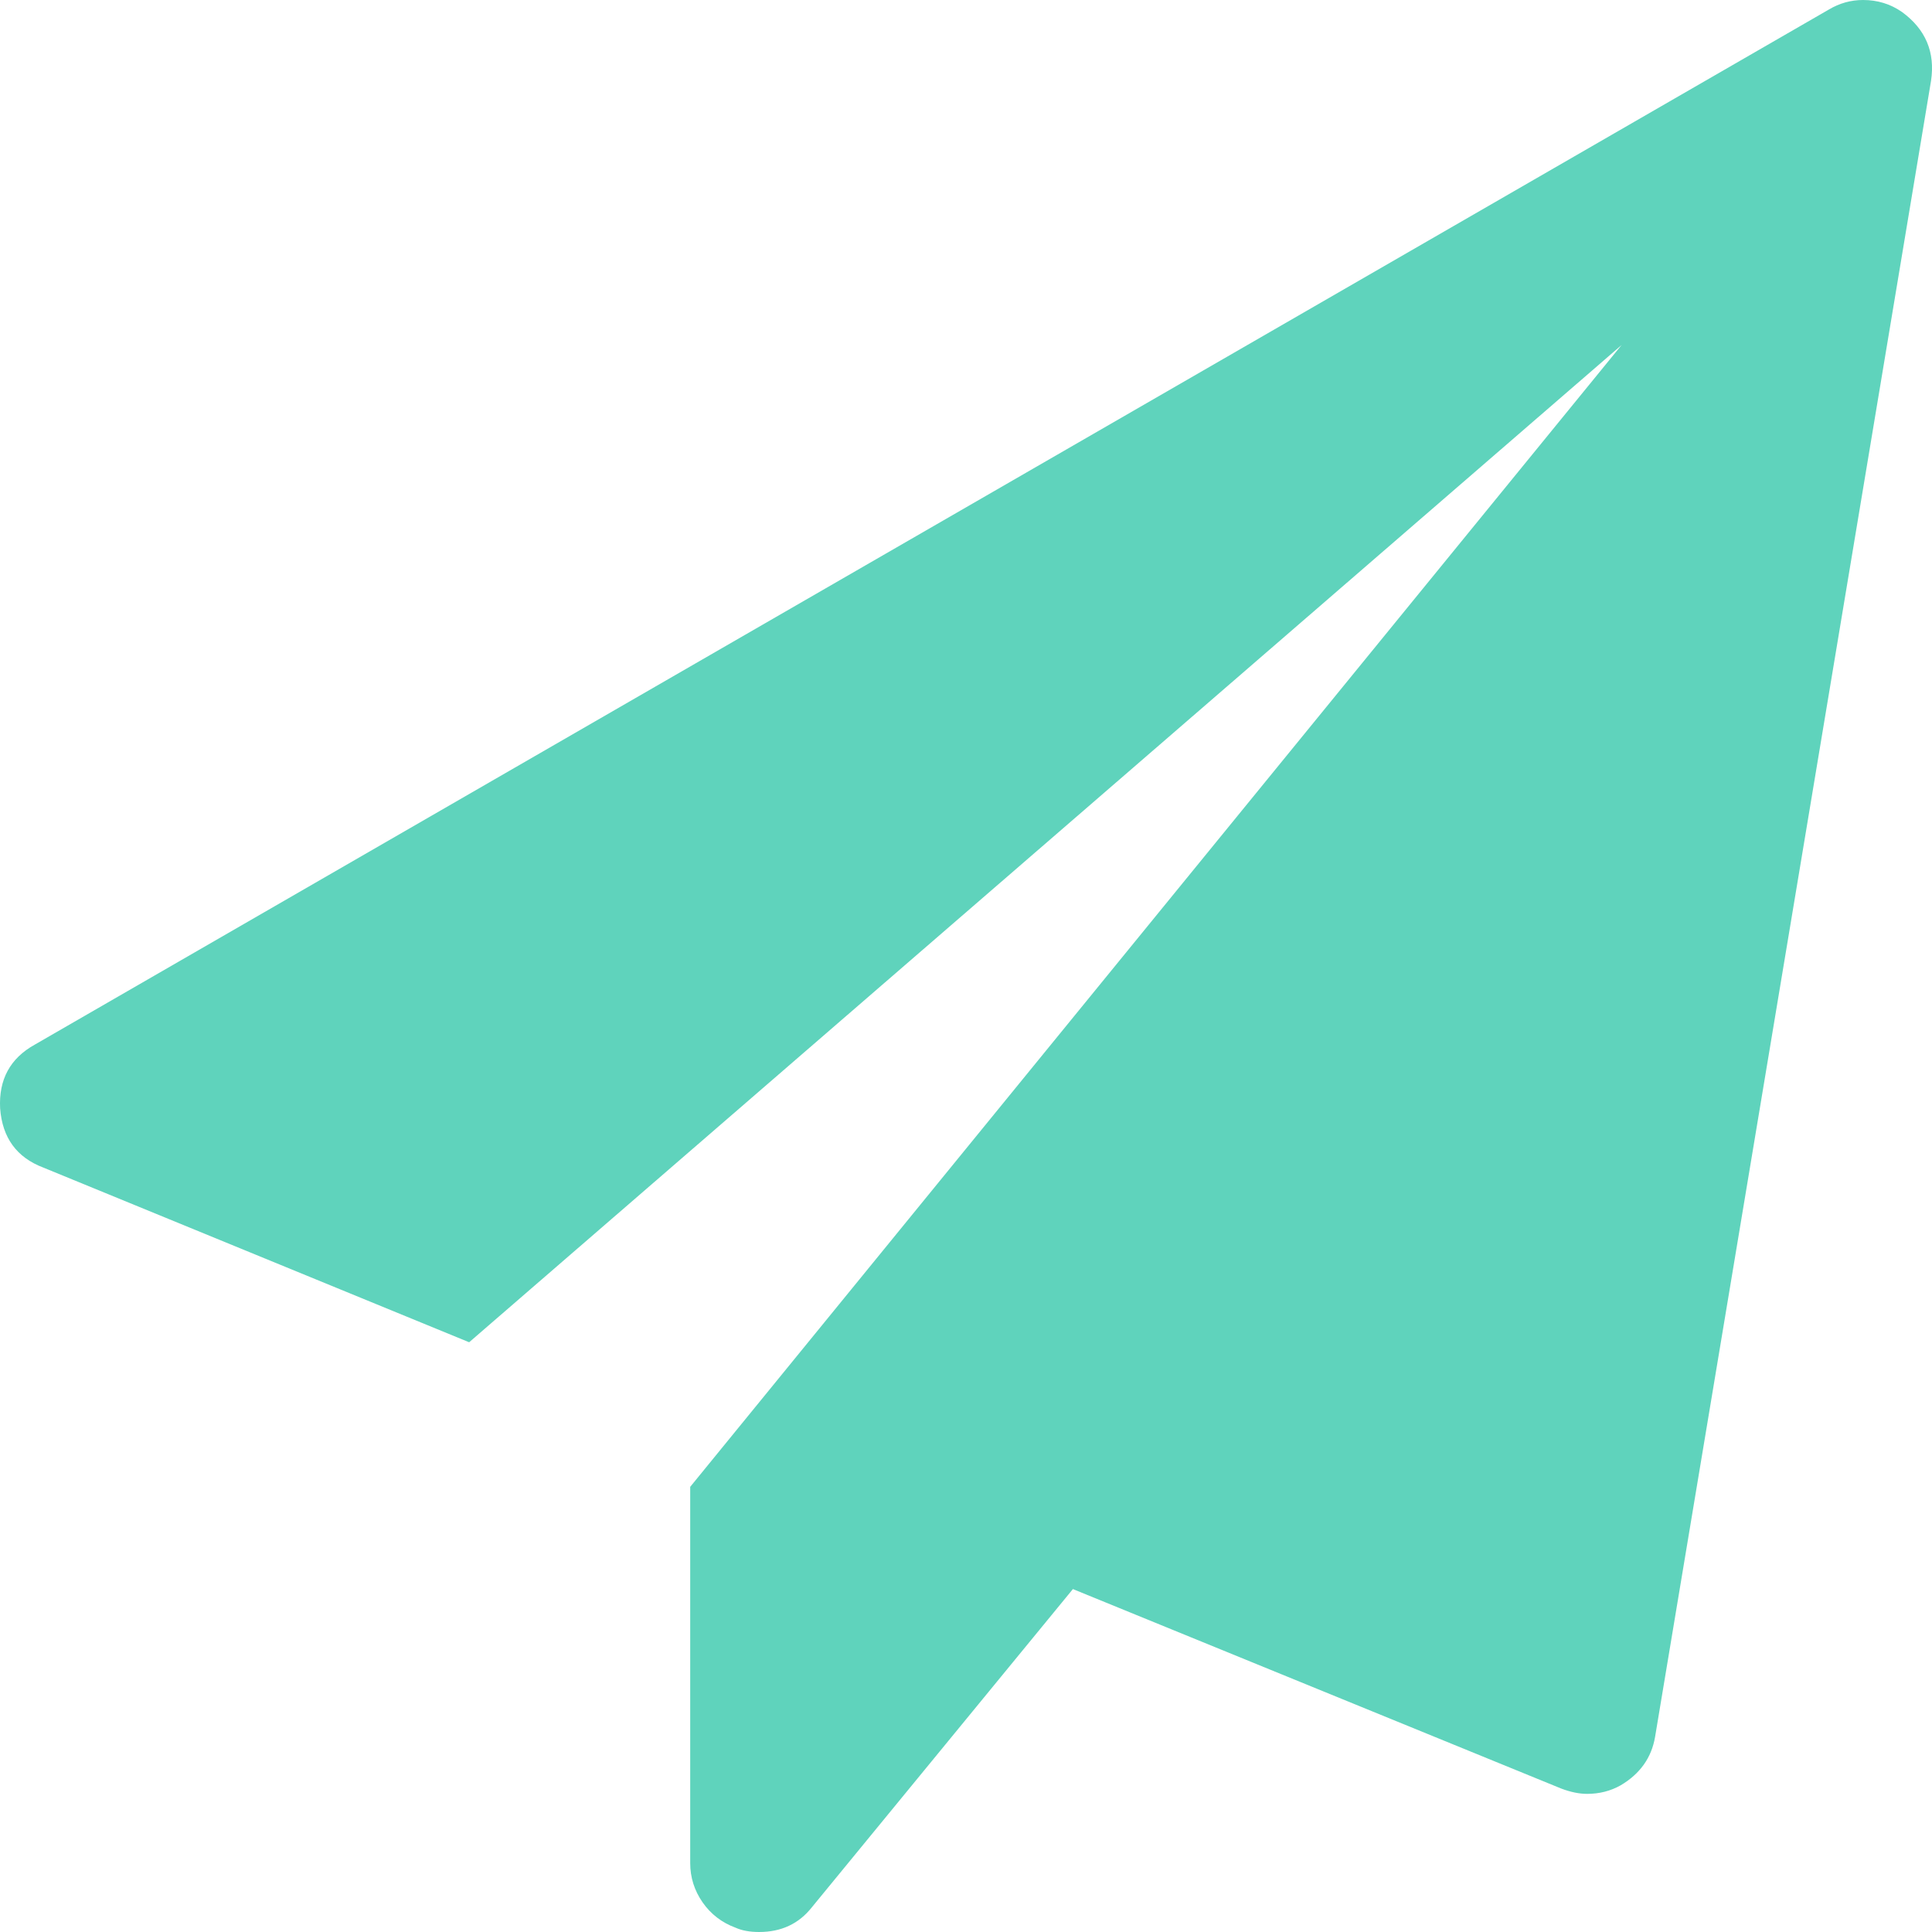
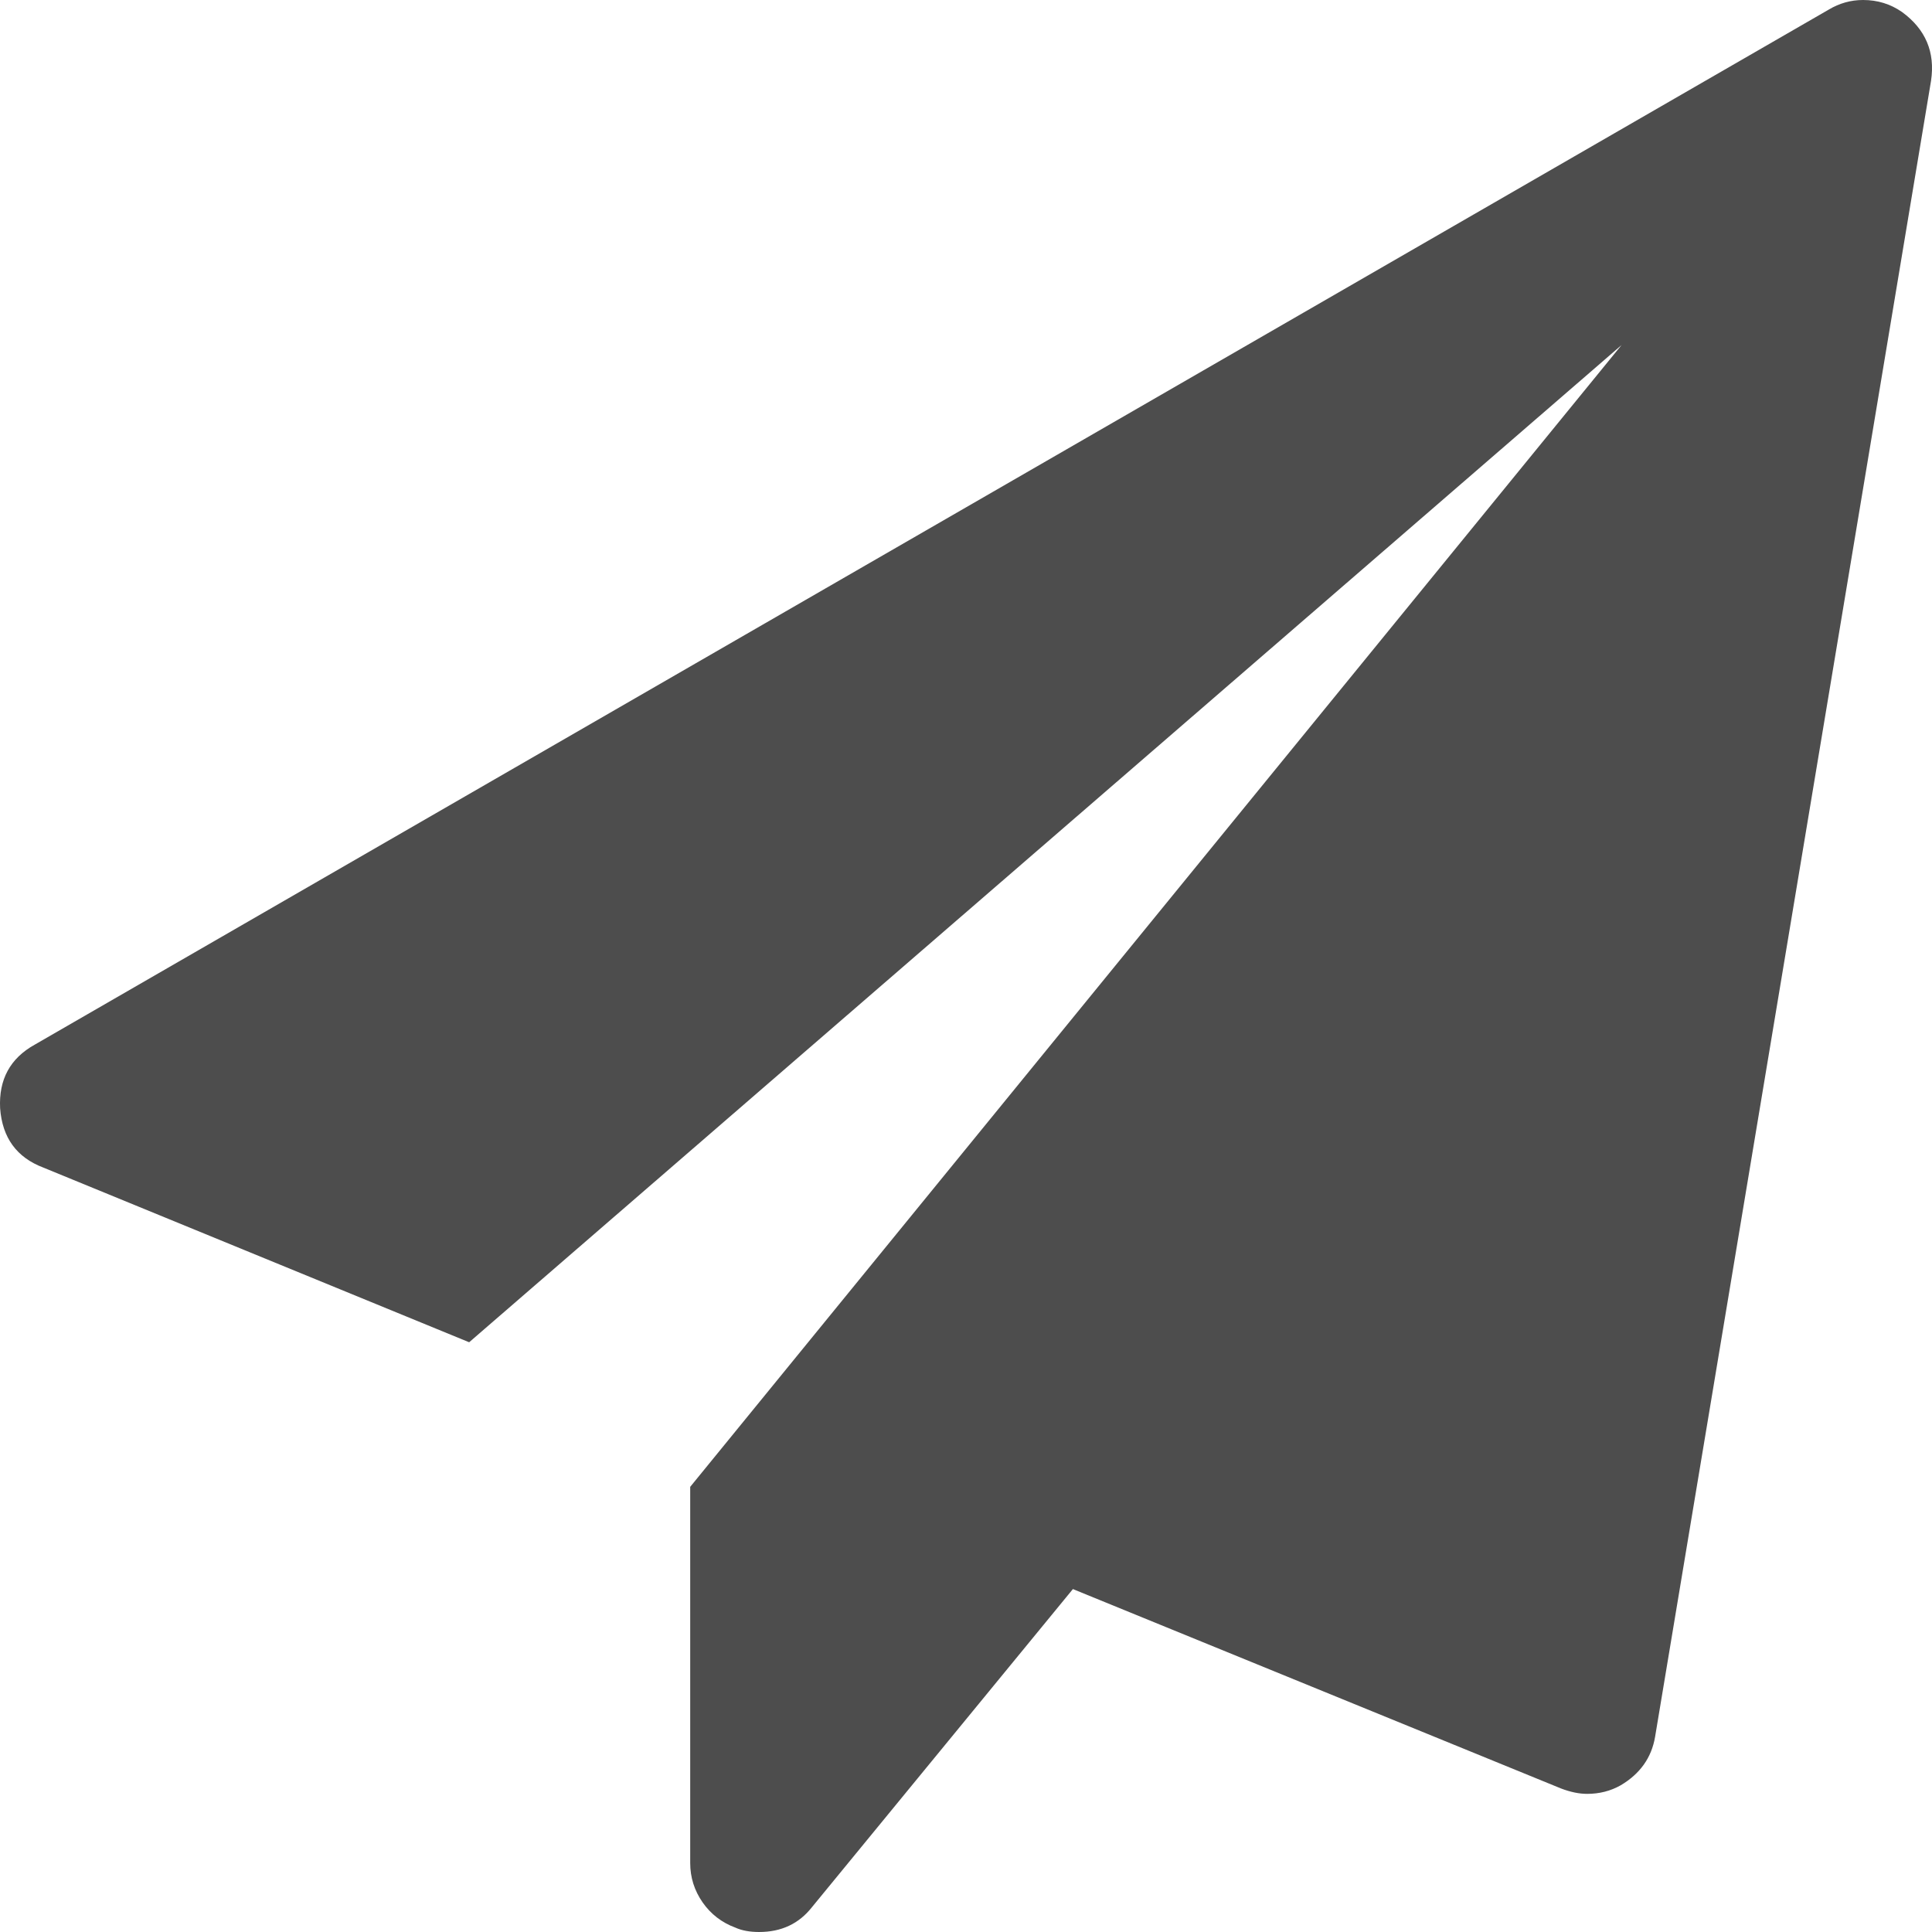
<svg xmlns="http://www.w3.org/2000/svg" version="1.1" id="svg2" viewBox="0 0 12 12" height="12" width="12">
  <defs id="defs4" />
  <g transform="translate(-72.08867,-1434.865)" id="layer1" />
-   <path style="fill:#5fd3bc;fill-opacity:1" id="rect3336" d="m 11.813,0.074 q 0.221,0.161 0.181,0.428 L 10.28,10.788 q -0.033,0.194 -0.214,0.301 -0.094,0.053 -0.208,0.053 -0.074,0 -0.161,-0.033 l -3.033,-1.239 -1.621,1.976 q -0.121,0.154 -0.328,0.154 -0.087,0 -0.147,-0.027 -0.127,-0.047 -0.204,-0.157 -0.077,-0.111 -0.077,-0.244 l 0,-2.337 L 10.072,2.143 2.914,8.337 0.269,7.252 Q 0.021,7.158 7.4372958e-4,6.884 -0.013,6.616 0.215,6.489 L 11.358,0.06 q 0.1,-0.06 0.214,-0.06 0.134,0 0.241,0.074 z" />
+   <path style="fill:#4d4d4d;fill-opacity:1" id="rect3336" d="m 11.813,0.074 q 0.221,0.161 0.181,0.428 L 10.28,10.788 q -0.033,0.194 -0.214,0.301 -0.094,0.053 -0.208,0.053 -0.074,0 -0.161,-0.033 l -3.033,-1.239 -1.621,1.976 q -0.121,0.154 -0.328,0.154 -0.087,0 -0.147,-0.027 -0.127,-0.047 -0.204,-0.157 -0.077,-0.111 -0.077,-0.244 l 0,-2.337 L 10.072,2.143 2.914,8.337 0.269,7.252 Q 0.021,7.158 7.4372958e-4,6.884 -0.013,6.616 0.215,6.489 L 11.358,0.06 q 0.1,-0.06 0.214,-0.06 0.134,0 0.241,0.074 z" />
</svg>
